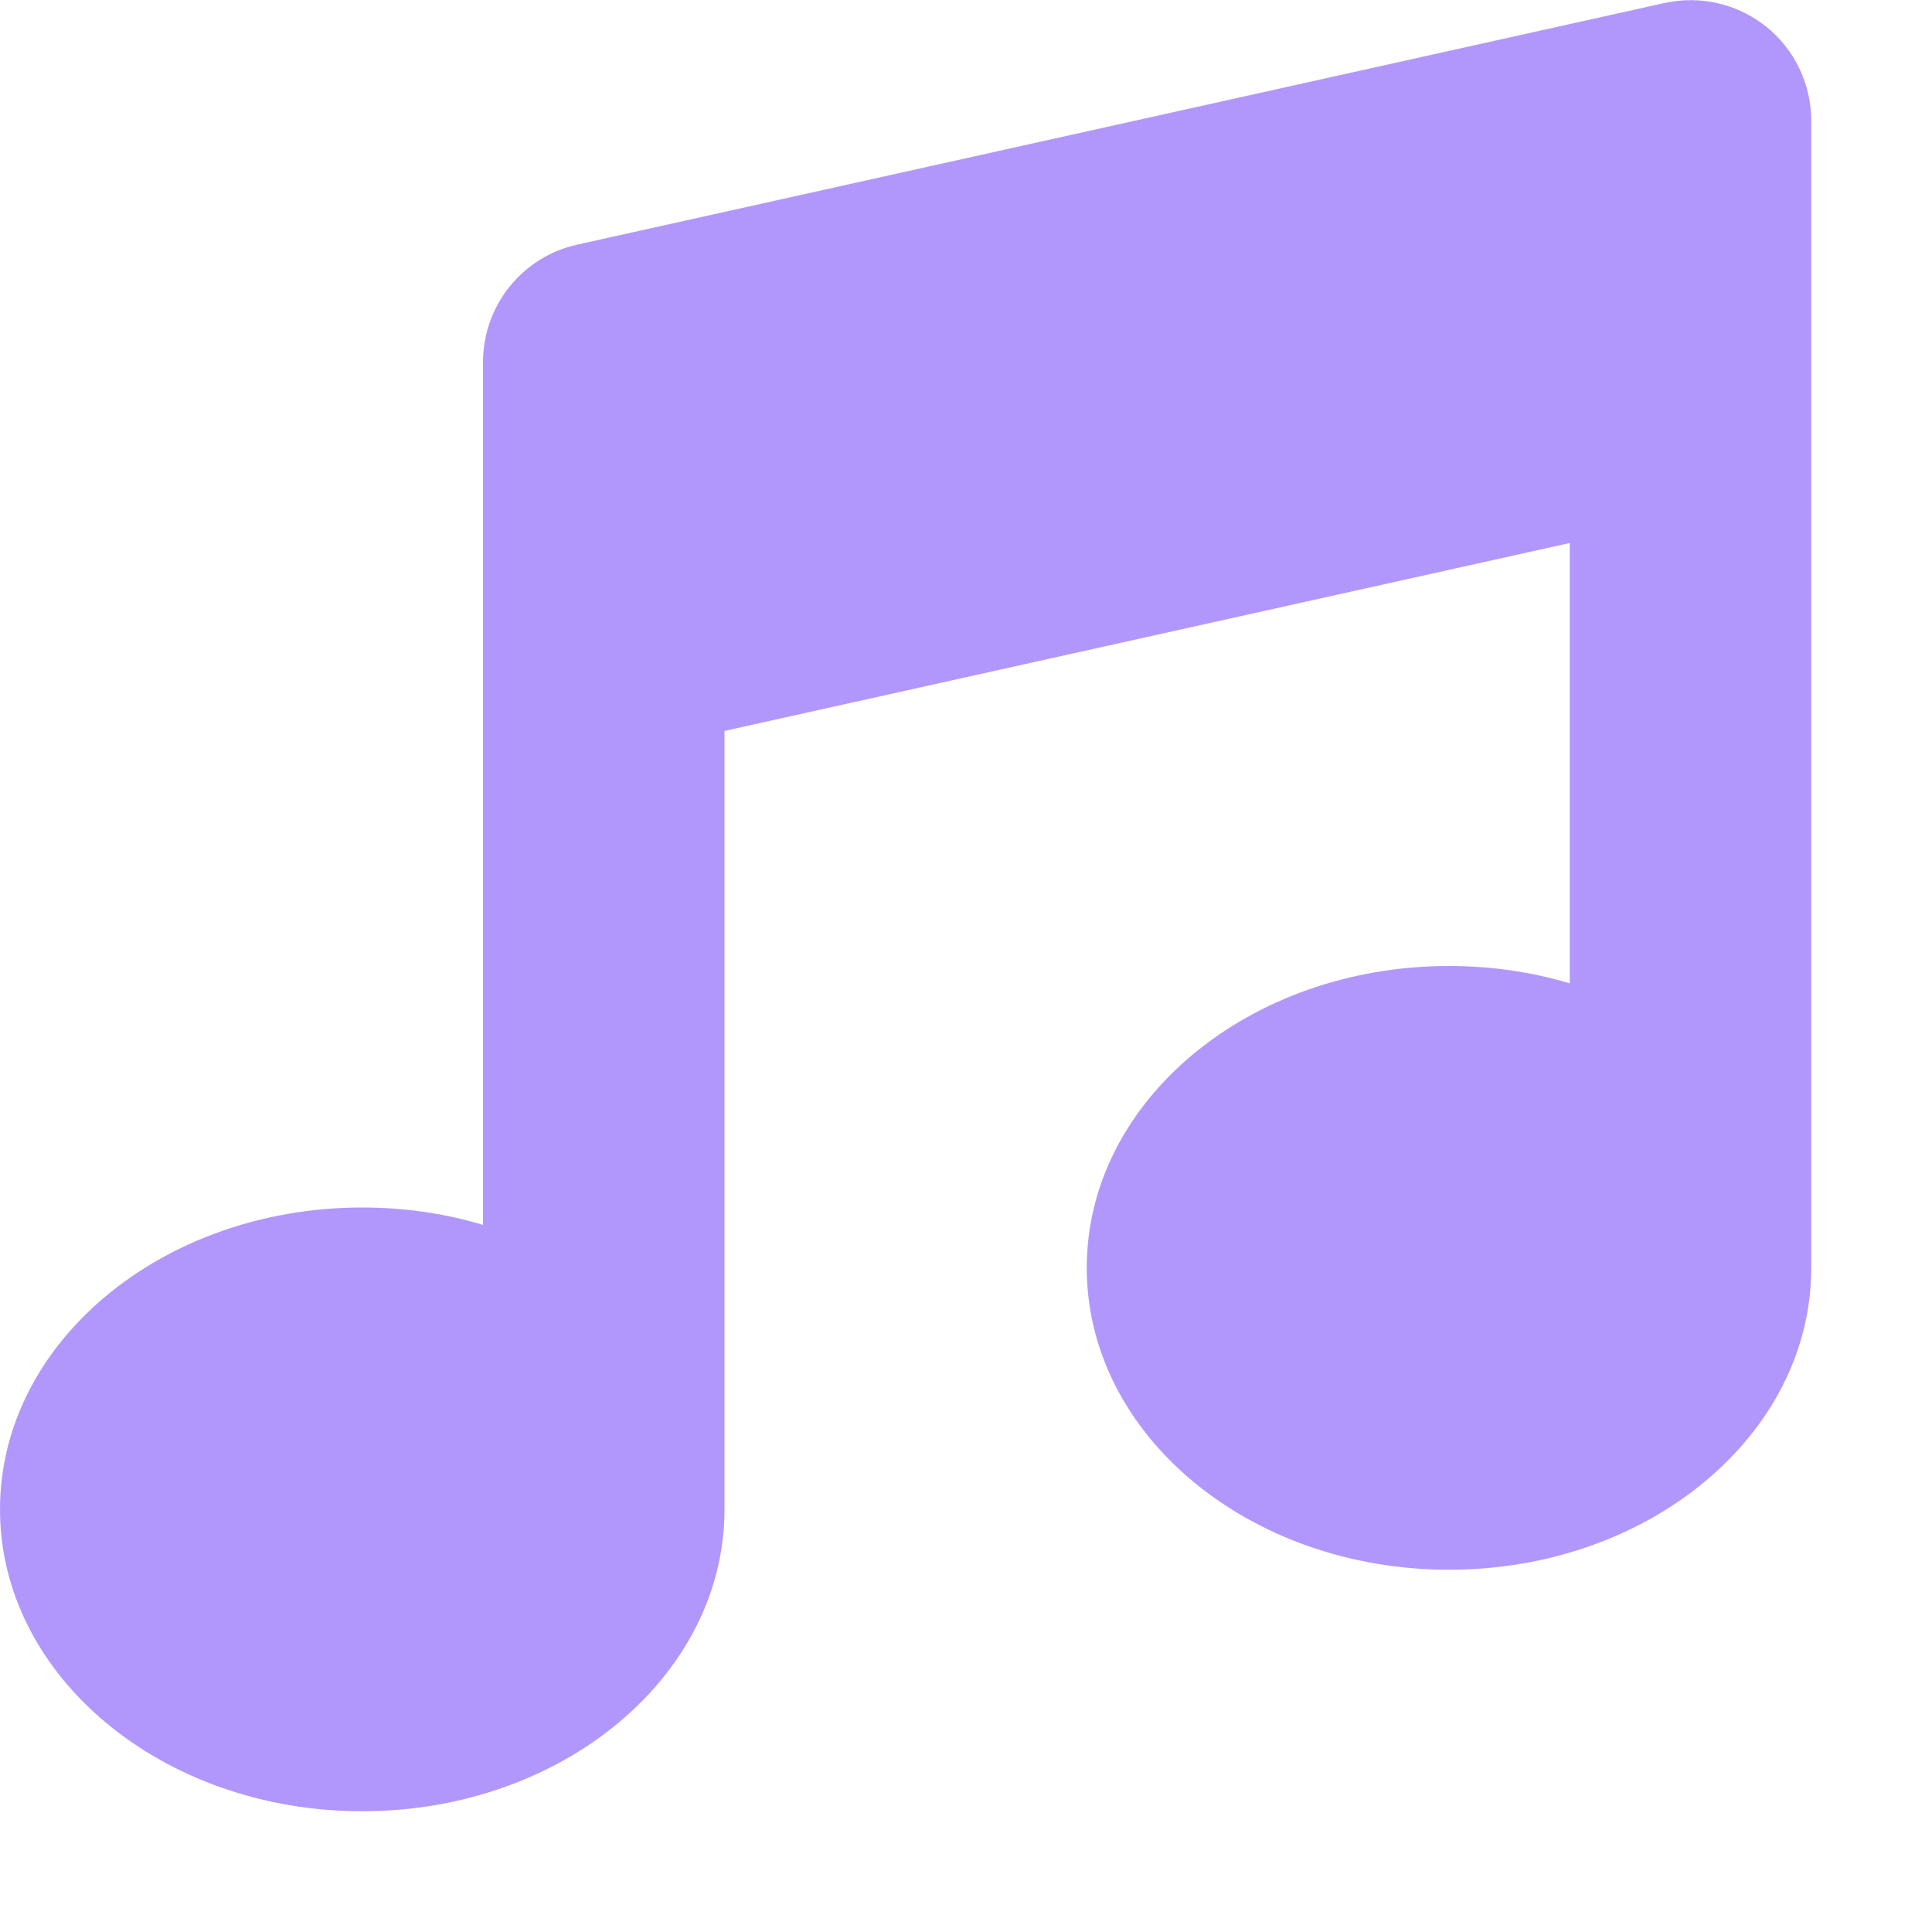
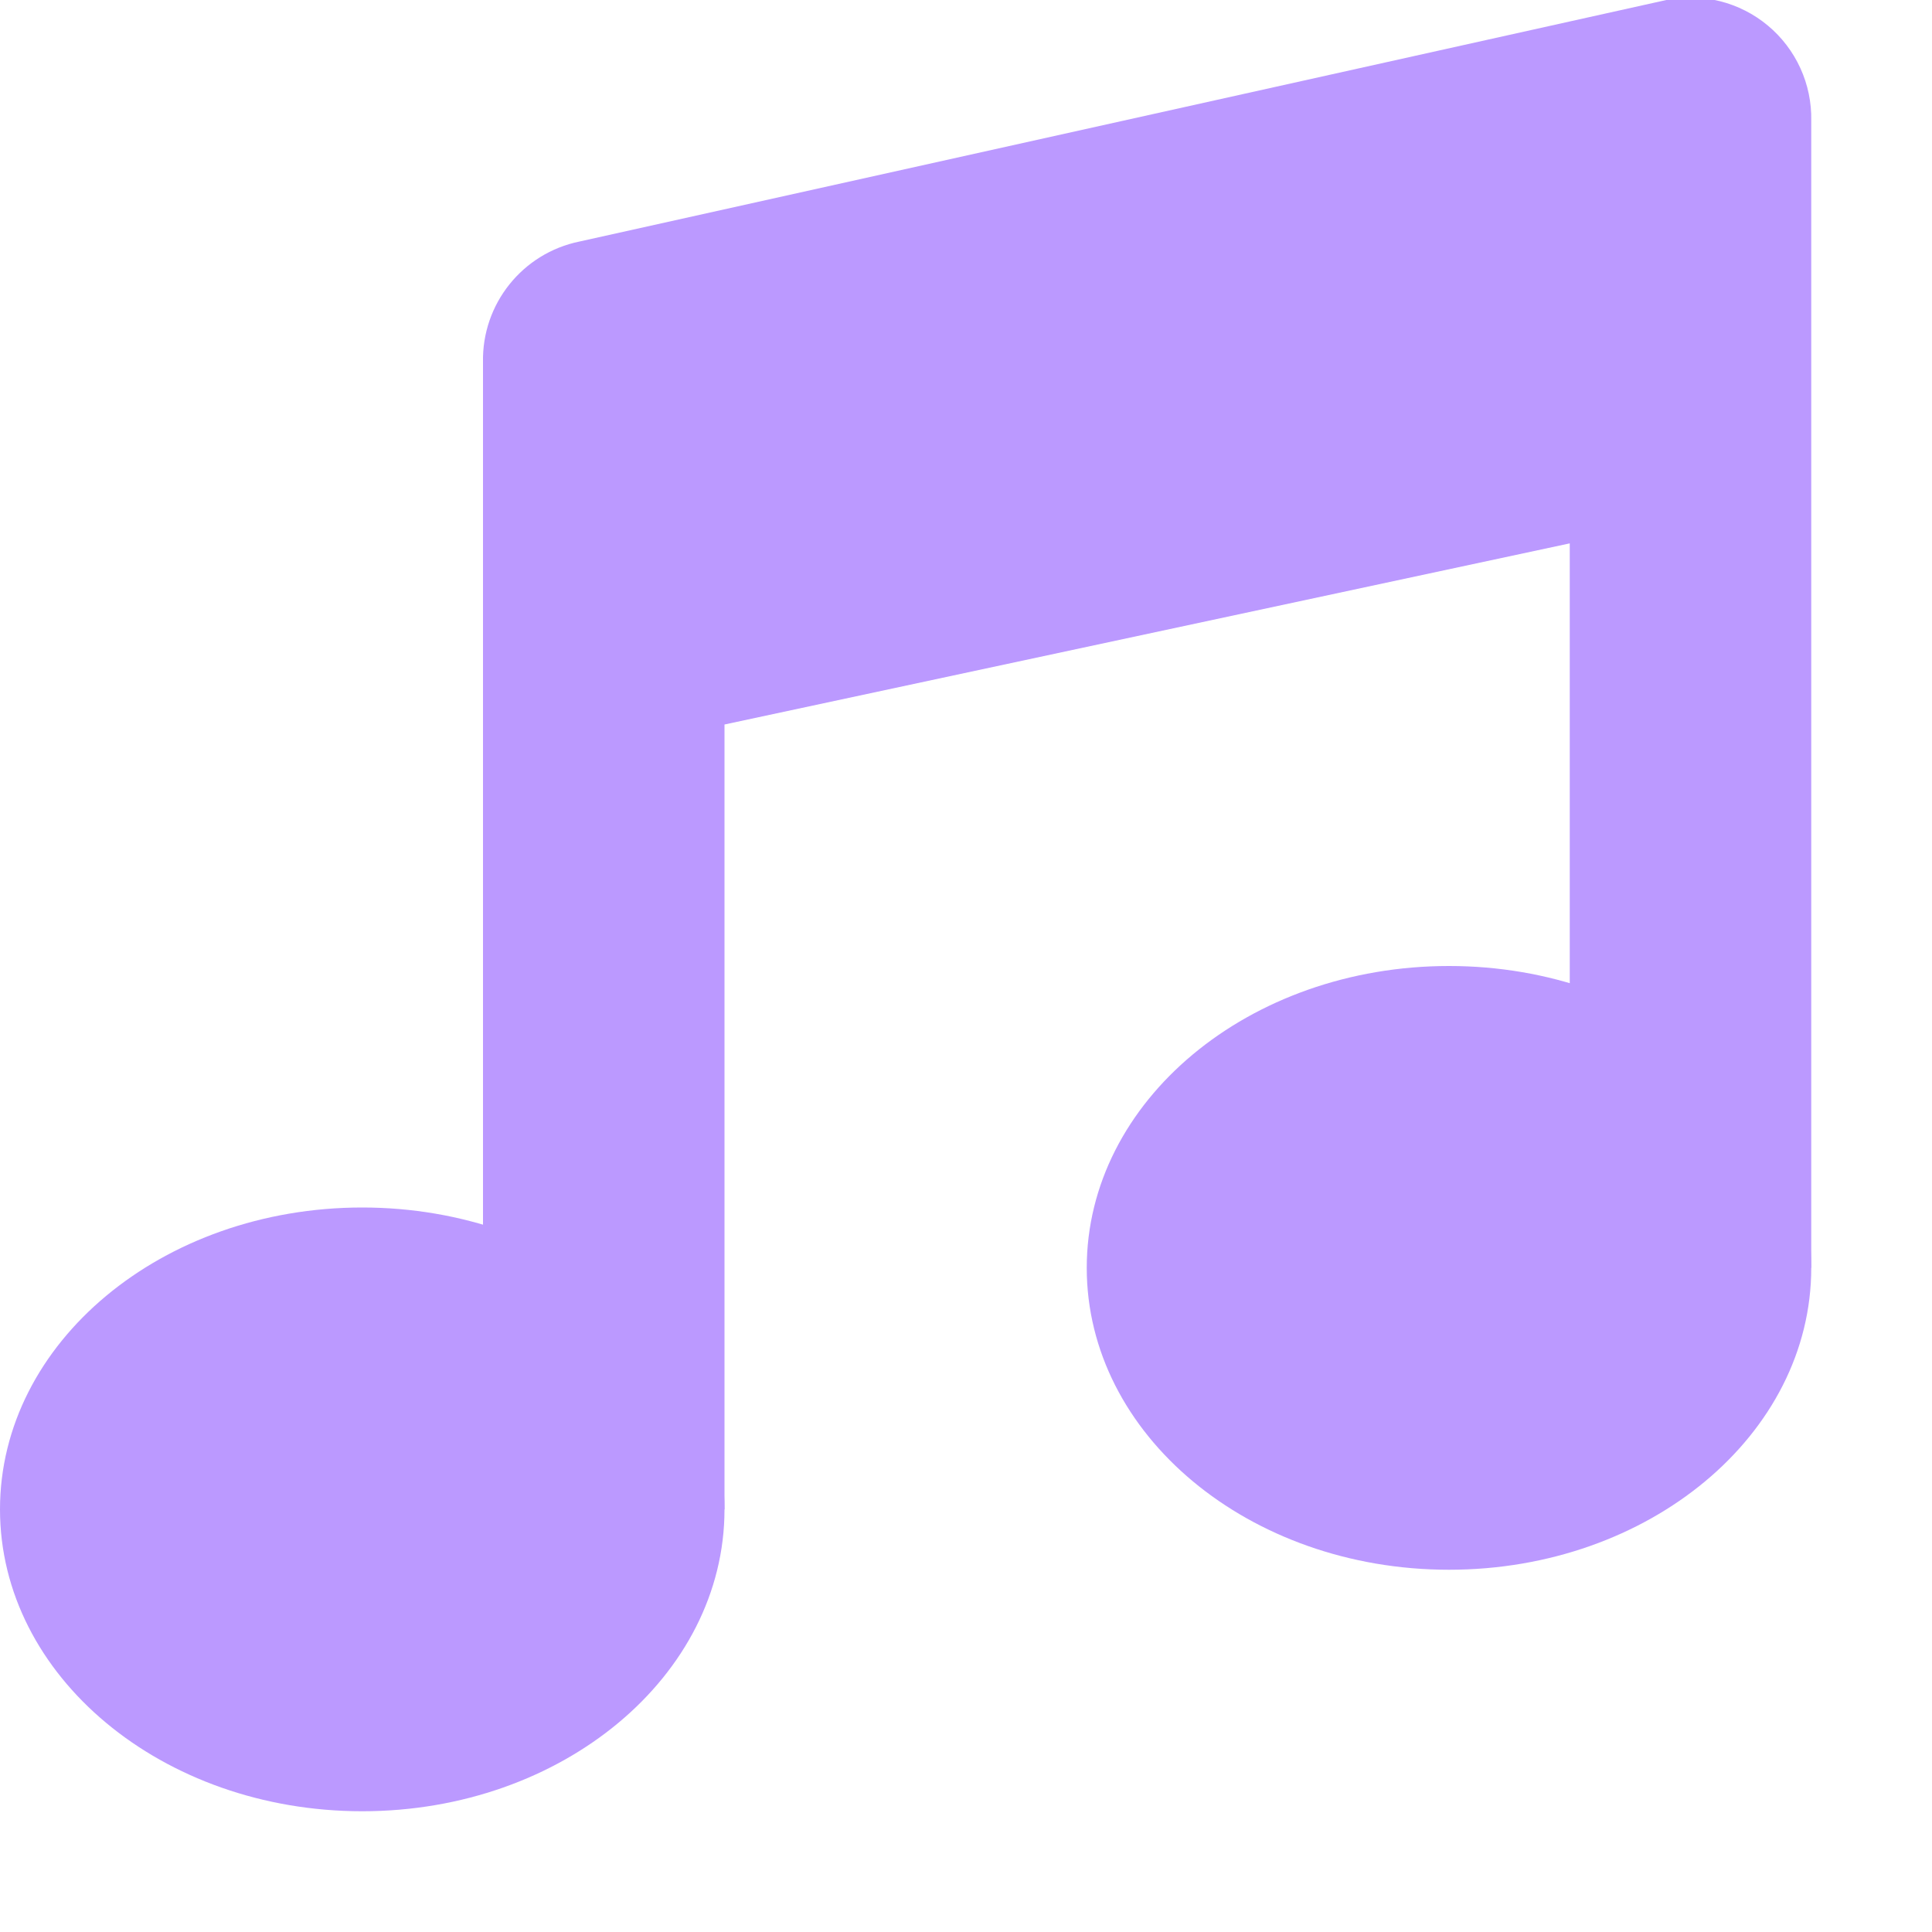
- <svg xmlns="http://www.w3.org/2000/svg" width="32" height="32" viewBox="0 0 512 512">
-   <path fill="#b197fc" d="M468 7c7.6 6.1 12 15.3 12 25l0 304c0 44.2-43 80-96 80s-96-35.8-96-80 43-80 96-80c11.2 0 22 1.6 32 4.6l0-116.7-224 49.8 0 206.3c0 44.2-43 80-96 80s-96-35.8-96-80 43-80 96-80c11.2 0 22 1.6 32 4.6L128 96c0-15 10.4-28 25.1-31.2l288-64c9.5-2.1 19.4 .2 27 6.3z" />
+ <svg xmlns="http://www.w3.org/2000/svg" viewBox="0 0 32 32" fill="#b9f">
+   <ellipse cx="6" cy="25" rx="6" ry="5" />
+   <ellipse cx="24" cy="21" rx="6" ry="5" />
+   <path d="M8 25V6a2 2 0 0 1 1.6-2l18-4A2 2 0 0 1 30 2v19h-4V9L12 12v13z" />
</svg>
